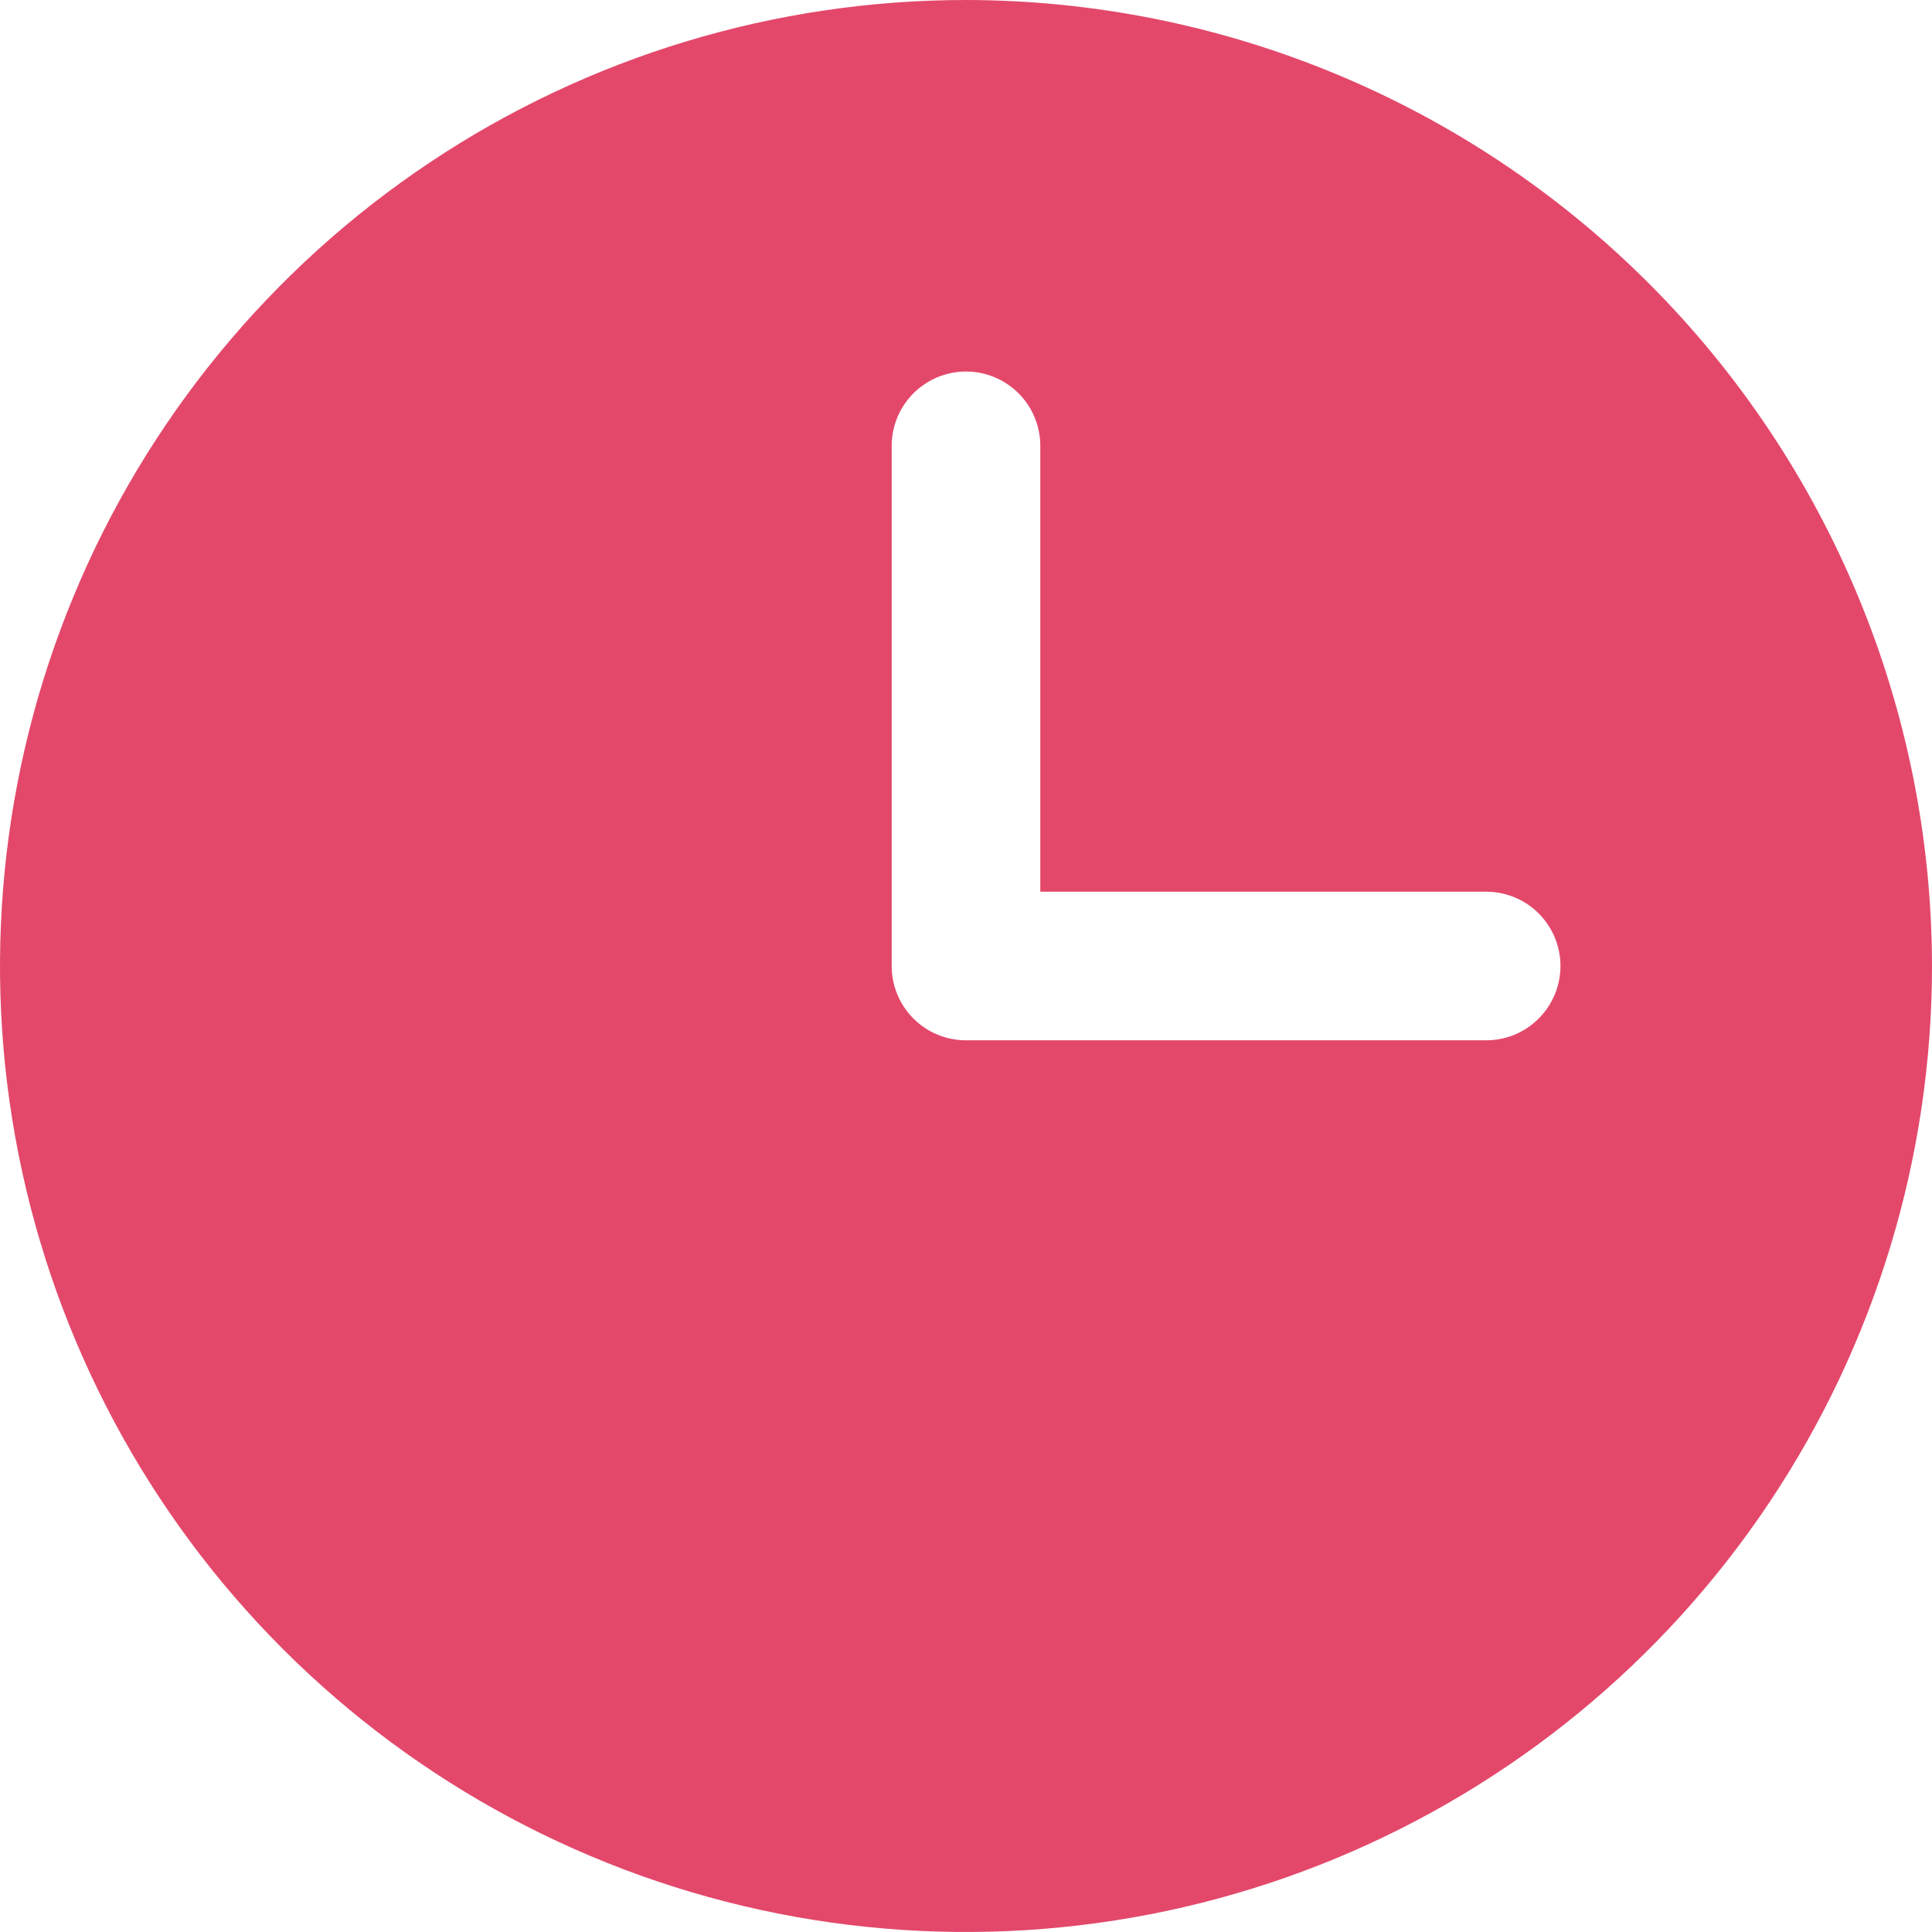
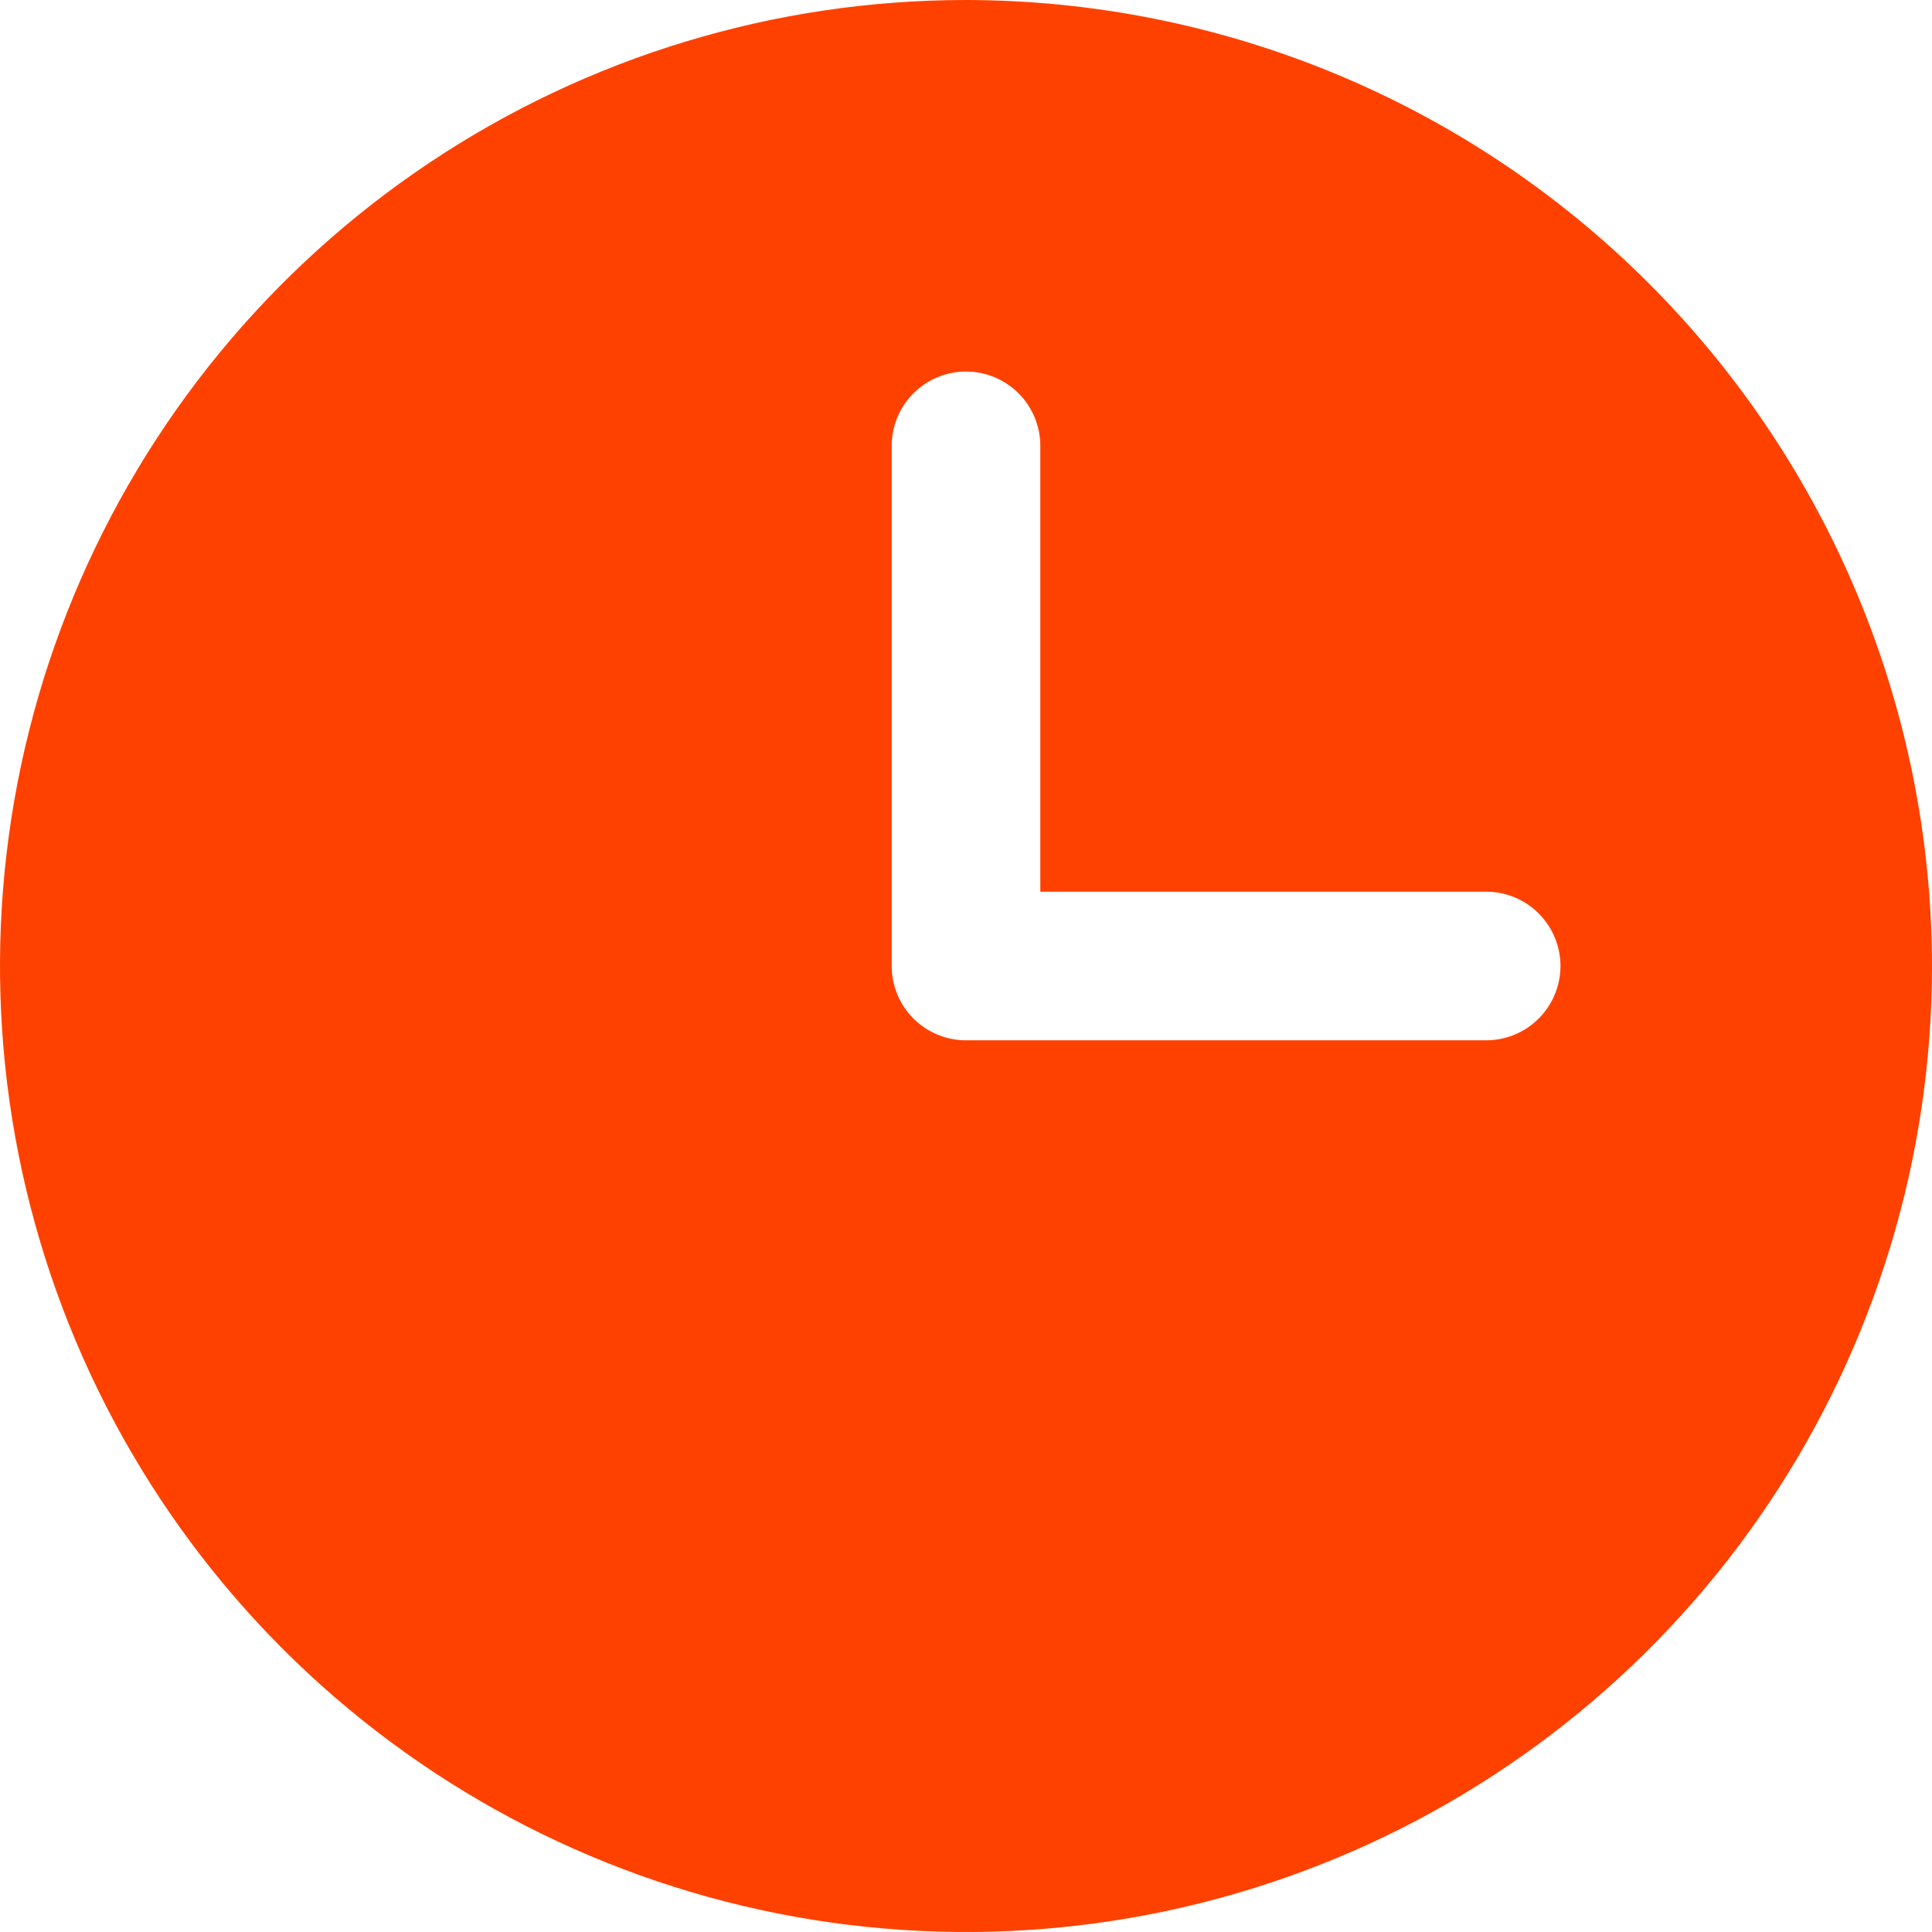
<svg xmlns="http://www.w3.org/2000/svg" width="50" height="50" viewBox="0 0 50 50" fill="none">
-   <path d="M25 0C20.055 0 15.222 1.466 11.111 4.213C7 6.96 3.795 10.865 1.903 15.433C0.011 20.001 -0.484 25.028 0.48 29.877C1.445 34.727 3.826 39.181 7.322 42.678C10.819 46.174 15.273 48.555 20.123 49.52C24.972 50.484 29.999 49.989 34.567 48.097C39.135 46.205 43.04 43.001 45.787 38.889C48.534 34.778 50 29.945 50 25C49.992 18.372 47.356 12.018 42.669 7.331C37.983 2.644 31.628 0.008 25 0ZM38.462 26.923H25C24.747 26.923 24.497 26.874 24.264 26.777C24.03 26.68 23.819 26.539 23.64 26.36C23.461 26.181 23.32 25.97 23.223 25.736C23.126 25.503 23.077 25.253 23.077 25V11.539C23.077 11.028 23.279 10.539 23.64 10.179C24.001 9.818 24.49 9.615 25 9.615C25.51 9.615 25.999 9.818 26.36 10.179C26.721 10.539 26.923 11.028 26.923 11.539V23.077H38.462C38.972 23.077 39.461 23.279 39.821 23.64C40.182 24.001 40.385 24.49 40.385 25C40.385 25.51 40.182 25.999 39.821 26.36C39.461 26.721 38.972 26.923 38.462 26.923Z" fill="#E3486B" />
+   <path d="M25 0C20.055 0 15.222 1.466 11.111 4.213C7 6.96 3.795 10.865 1.903 15.433C0.011 20.001 -0.484 25.028 0.48 29.877C1.445 34.727 3.826 39.181 7.322 42.678C10.819 46.174 15.273 48.555 20.123 49.52C24.972 50.484 29.999 49.989 34.567 48.097C39.135 46.205 43.04 43.001 45.787 38.889C48.534 34.778 50 29.945 50 25C49.992 18.372 47.356 12.018 42.669 7.331C37.983 2.644 31.628 0.008 25 0ZM38.462 26.923H25C24.747 26.923 24.497 26.874 24.264 26.777C24.03 26.68 23.819 26.539 23.64 26.36C23.461 26.181 23.32 25.97 23.223 25.736C23.126 25.503 23.077 25.253 23.077 25V11.539C23.077 11.028 23.279 10.539 23.64 10.179C24.001 9.818 24.49 9.615 25 9.615C25.51 9.615 25.999 9.818 26.36 10.179C26.721 10.539 26.923 11.028 26.923 11.539V23.077H38.462C38.972 23.077 39.461 23.279 39.821 23.64C40.182 24.001 40.385 24.49 40.385 25C40.385 25.51 40.182 25.999 39.821 26.36C39.461 26.721 38.972 26.923 38.462 26.923Z" fill="#FF4100" />
</svg>
